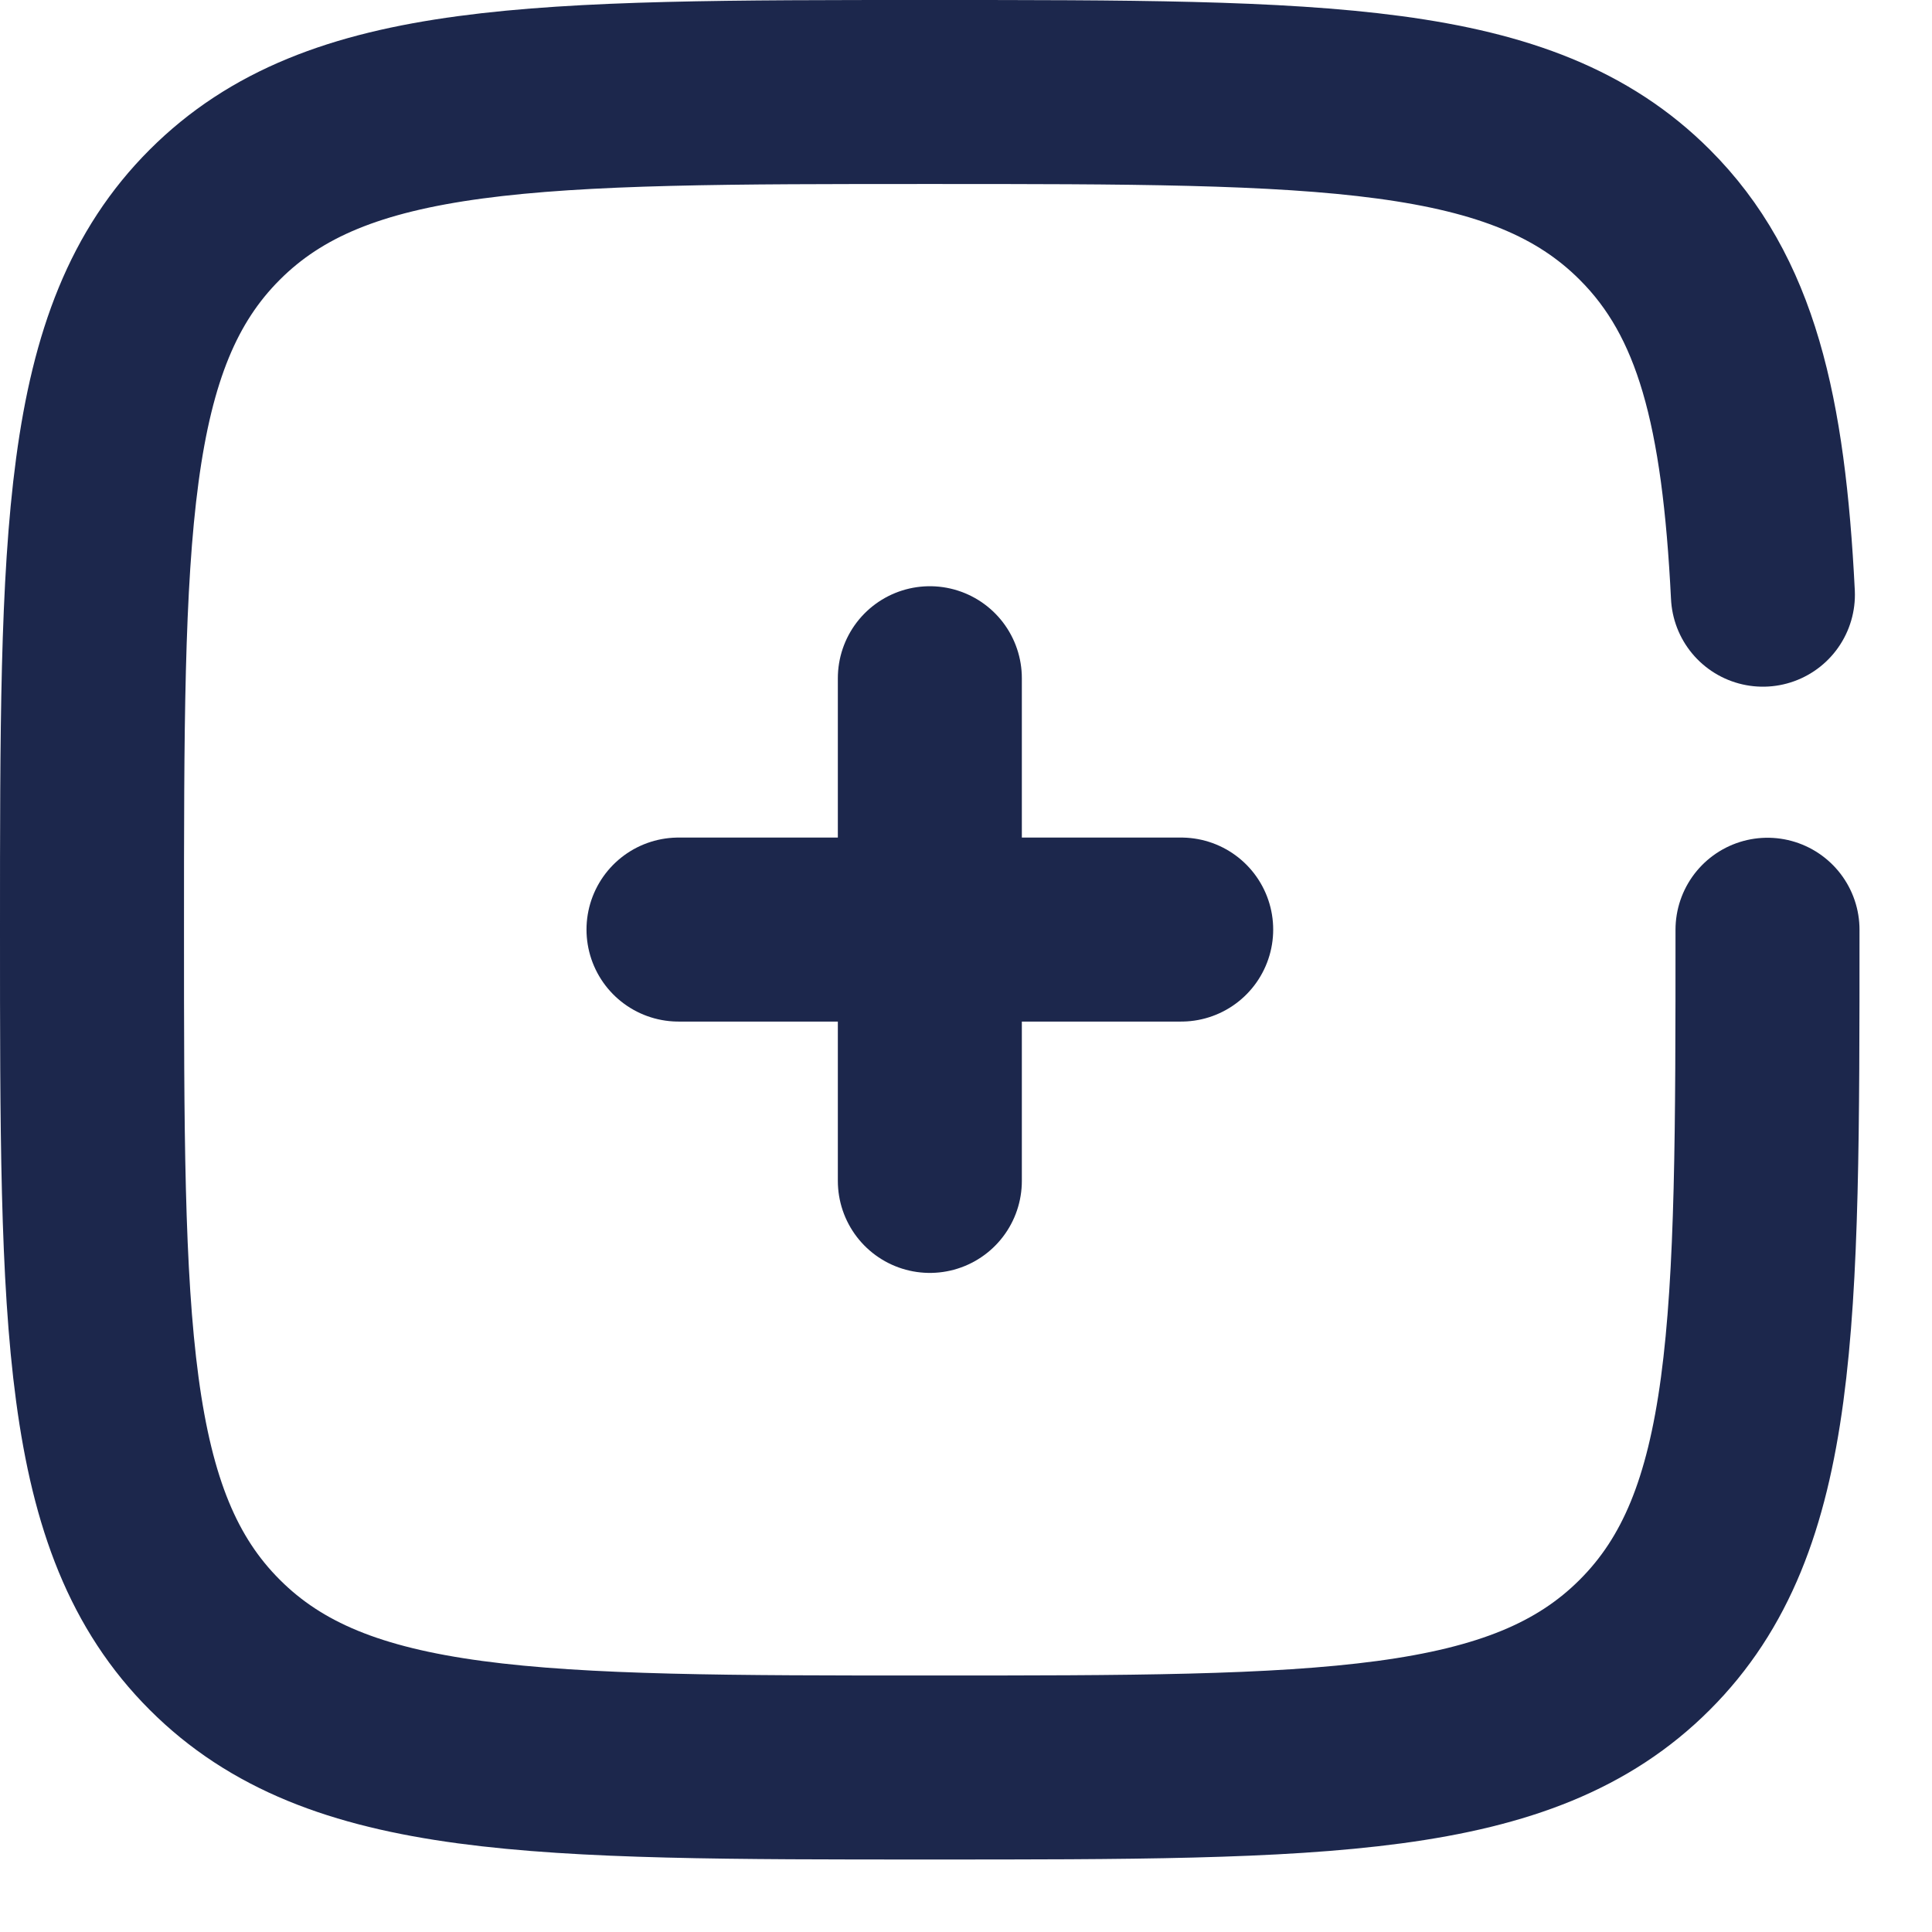
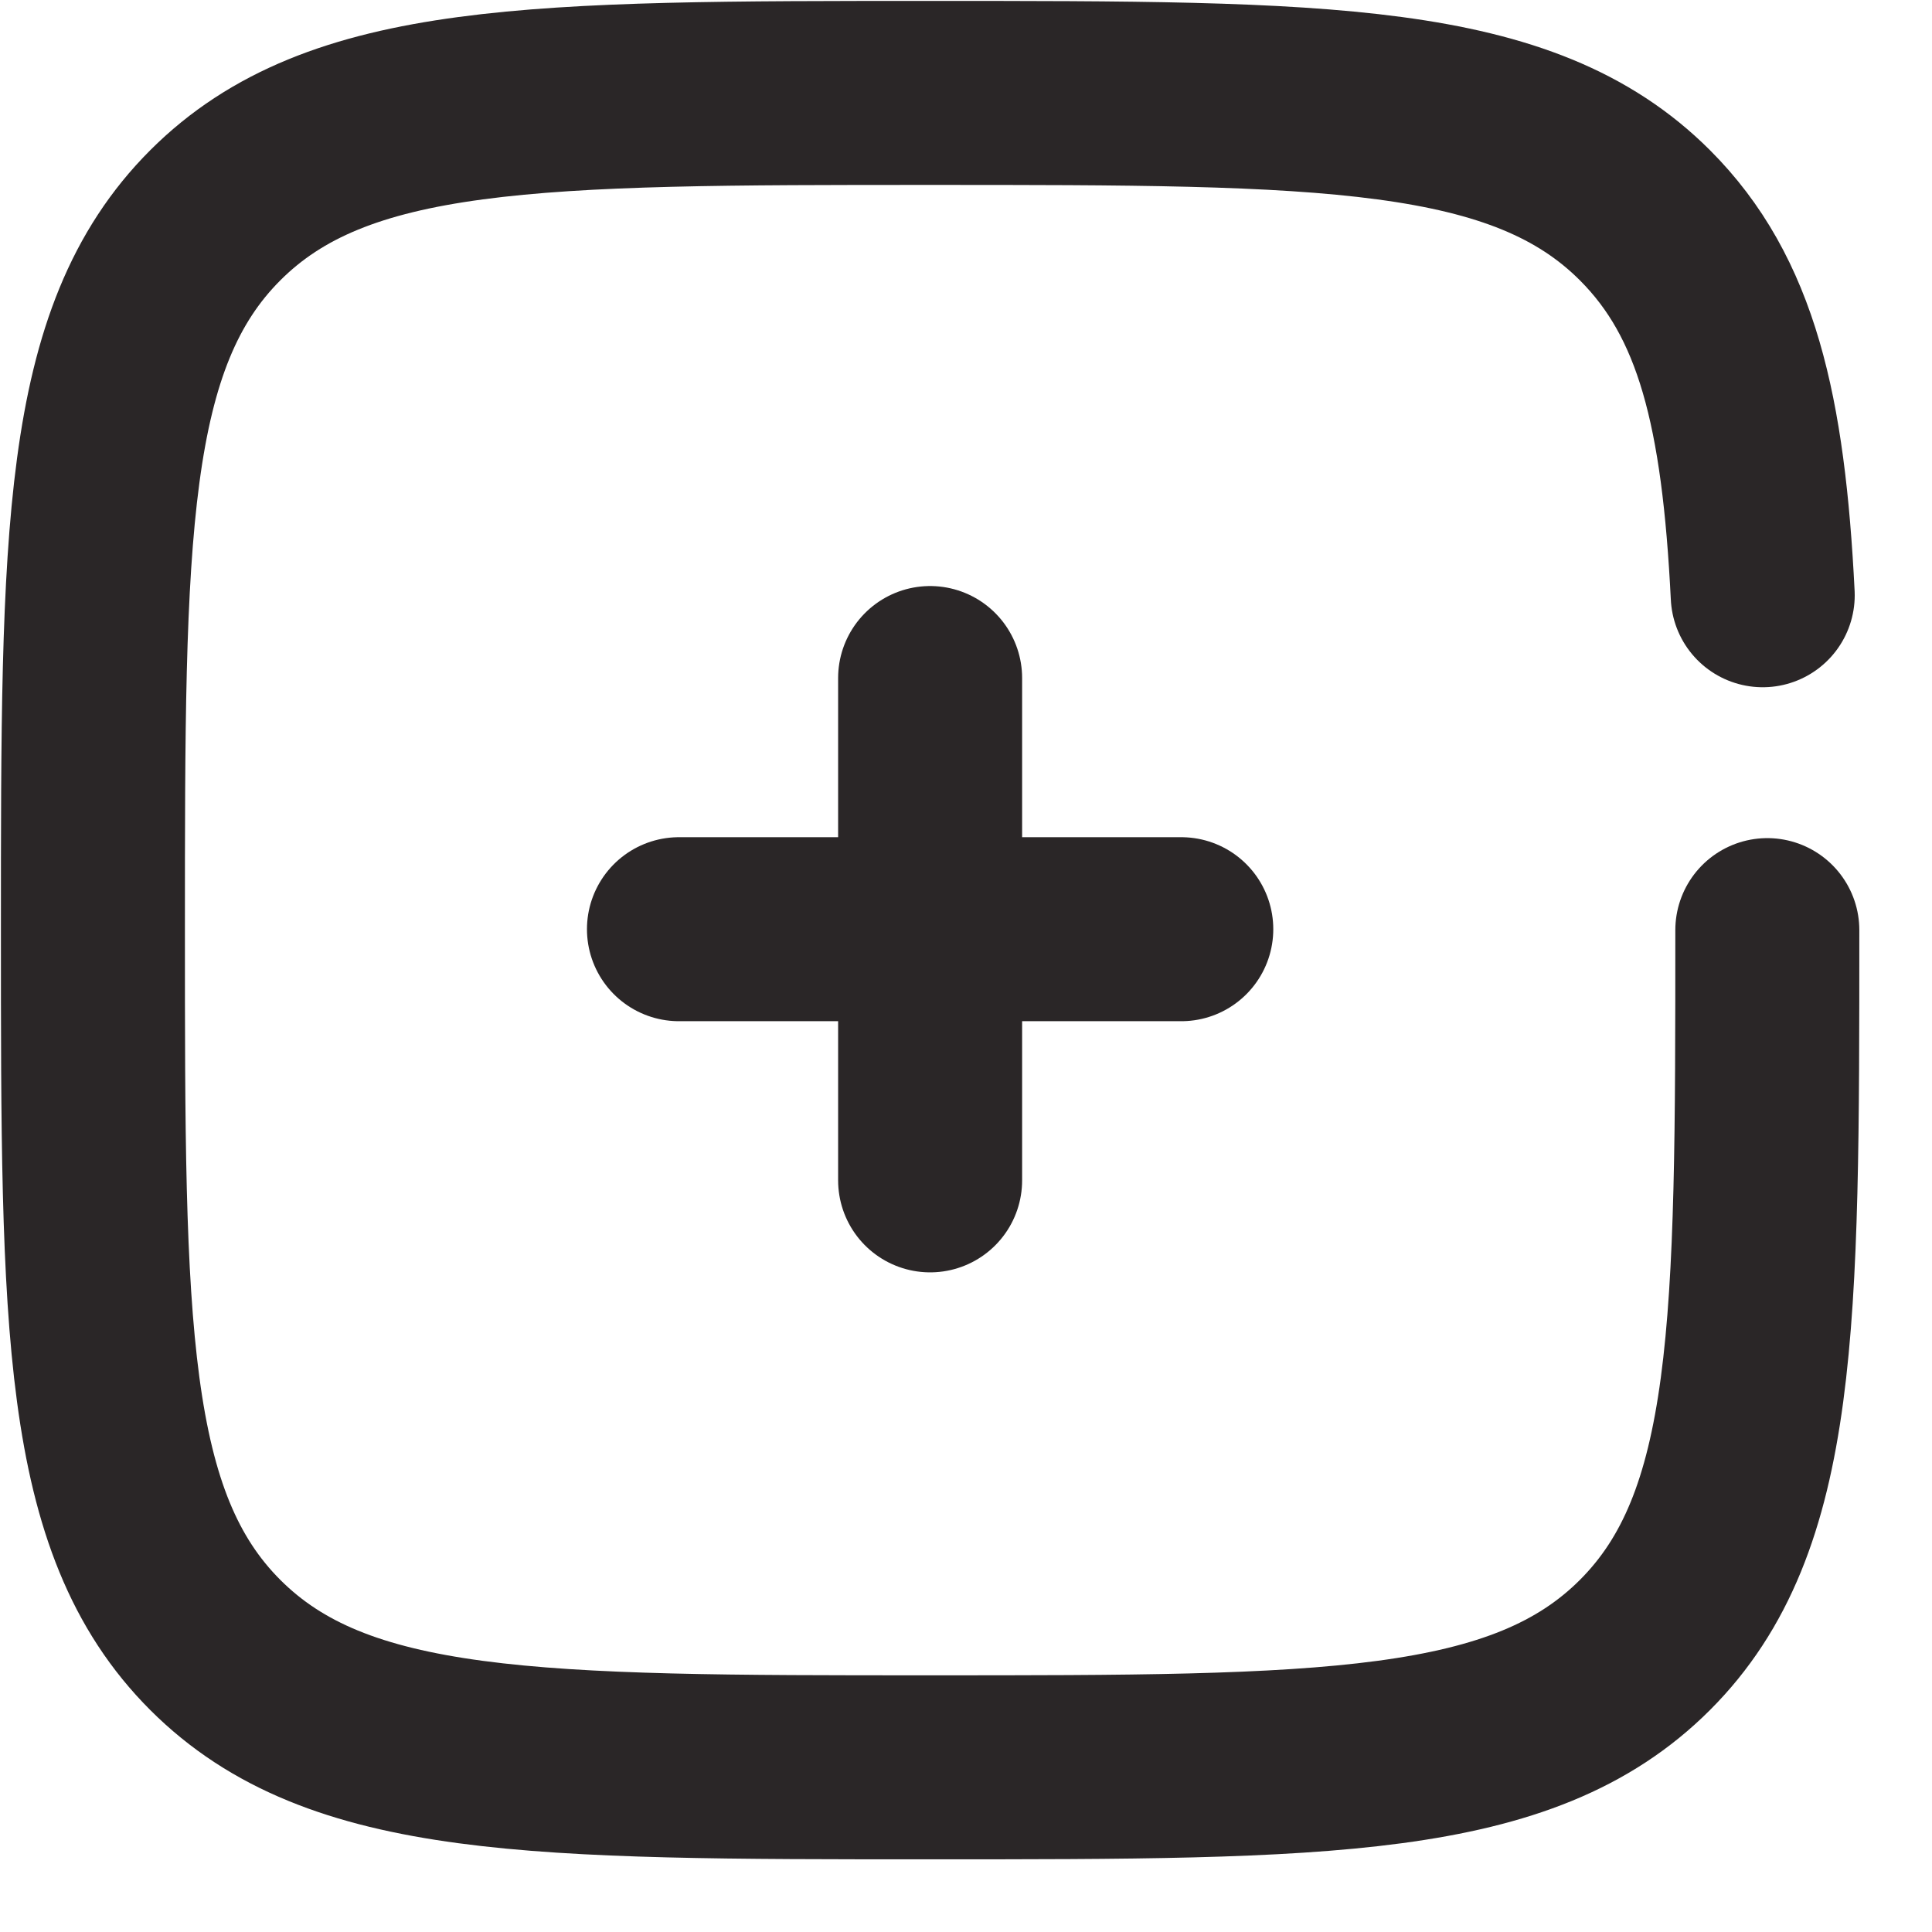
- <svg xmlns="http://www.w3.org/2000/svg" width="21" height="21" viewBox="0 0 21 21" fill="none">
-   <path d="M12.839 10.104H10.107M10.107 10.104H7.375M10.107 10.104V7.372M10.107 10.104V12.836" stroke="#1C274C" stroke-width="2" stroke-linecap="round" />
-   <path d="M19.212 10.106C19.212 14.399 19.212 16.545 17.878 17.878C16.545 19.212 14.399 19.212 10.106 19.212C5.813 19.212 3.667 19.212 2.334 17.878C1 16.545 1 14.399 1 10.106C1 5.813 1 3.667 2.334 2.334C3.667 1 5.813 1 10.106 1C14.399 1 16.545 1 17.878 2.334C18.765 3.22 19.062 4.466 19.162 6.464" stroke="#1C274C" stroke-width="2" stroke-linecap="round" />
+ <svg xmlns="http://www.w3.org/2000/svg" id="Layer_1" width="21" height="21" version="1.1" viewBox="0 0 21 21">
+   <defs>
+     <style>
+       .st0 {
+         fill: none;
+         stroke: #2a2627;
+         stroke-linecap: round;
+         stroke-width: 2px;
+       }
+     </style>
+   </defs>
+   <path class="st0" d="M12.84,10.1h-2.73M10.11,10.1h-2.73M10.11,10.1v-2.73M10.11,10.1v2.73" />
+   <path class="st0" d="M19.21,10.11c0,4.29,0,6.44-1.33,7.77s-3.48,1.33-7.77,1.33-6.44,0-7.77-1.33c-1.33-1.33-1.33-3.48-1.33-7.77s0-6.44,1.33-7.77c1.33-1.33,3.48-1.33,7.77-1.33s6.44,0,7.77,1.33c.89.89,1.18,2.13,1.28,4.13" />
</svg>
